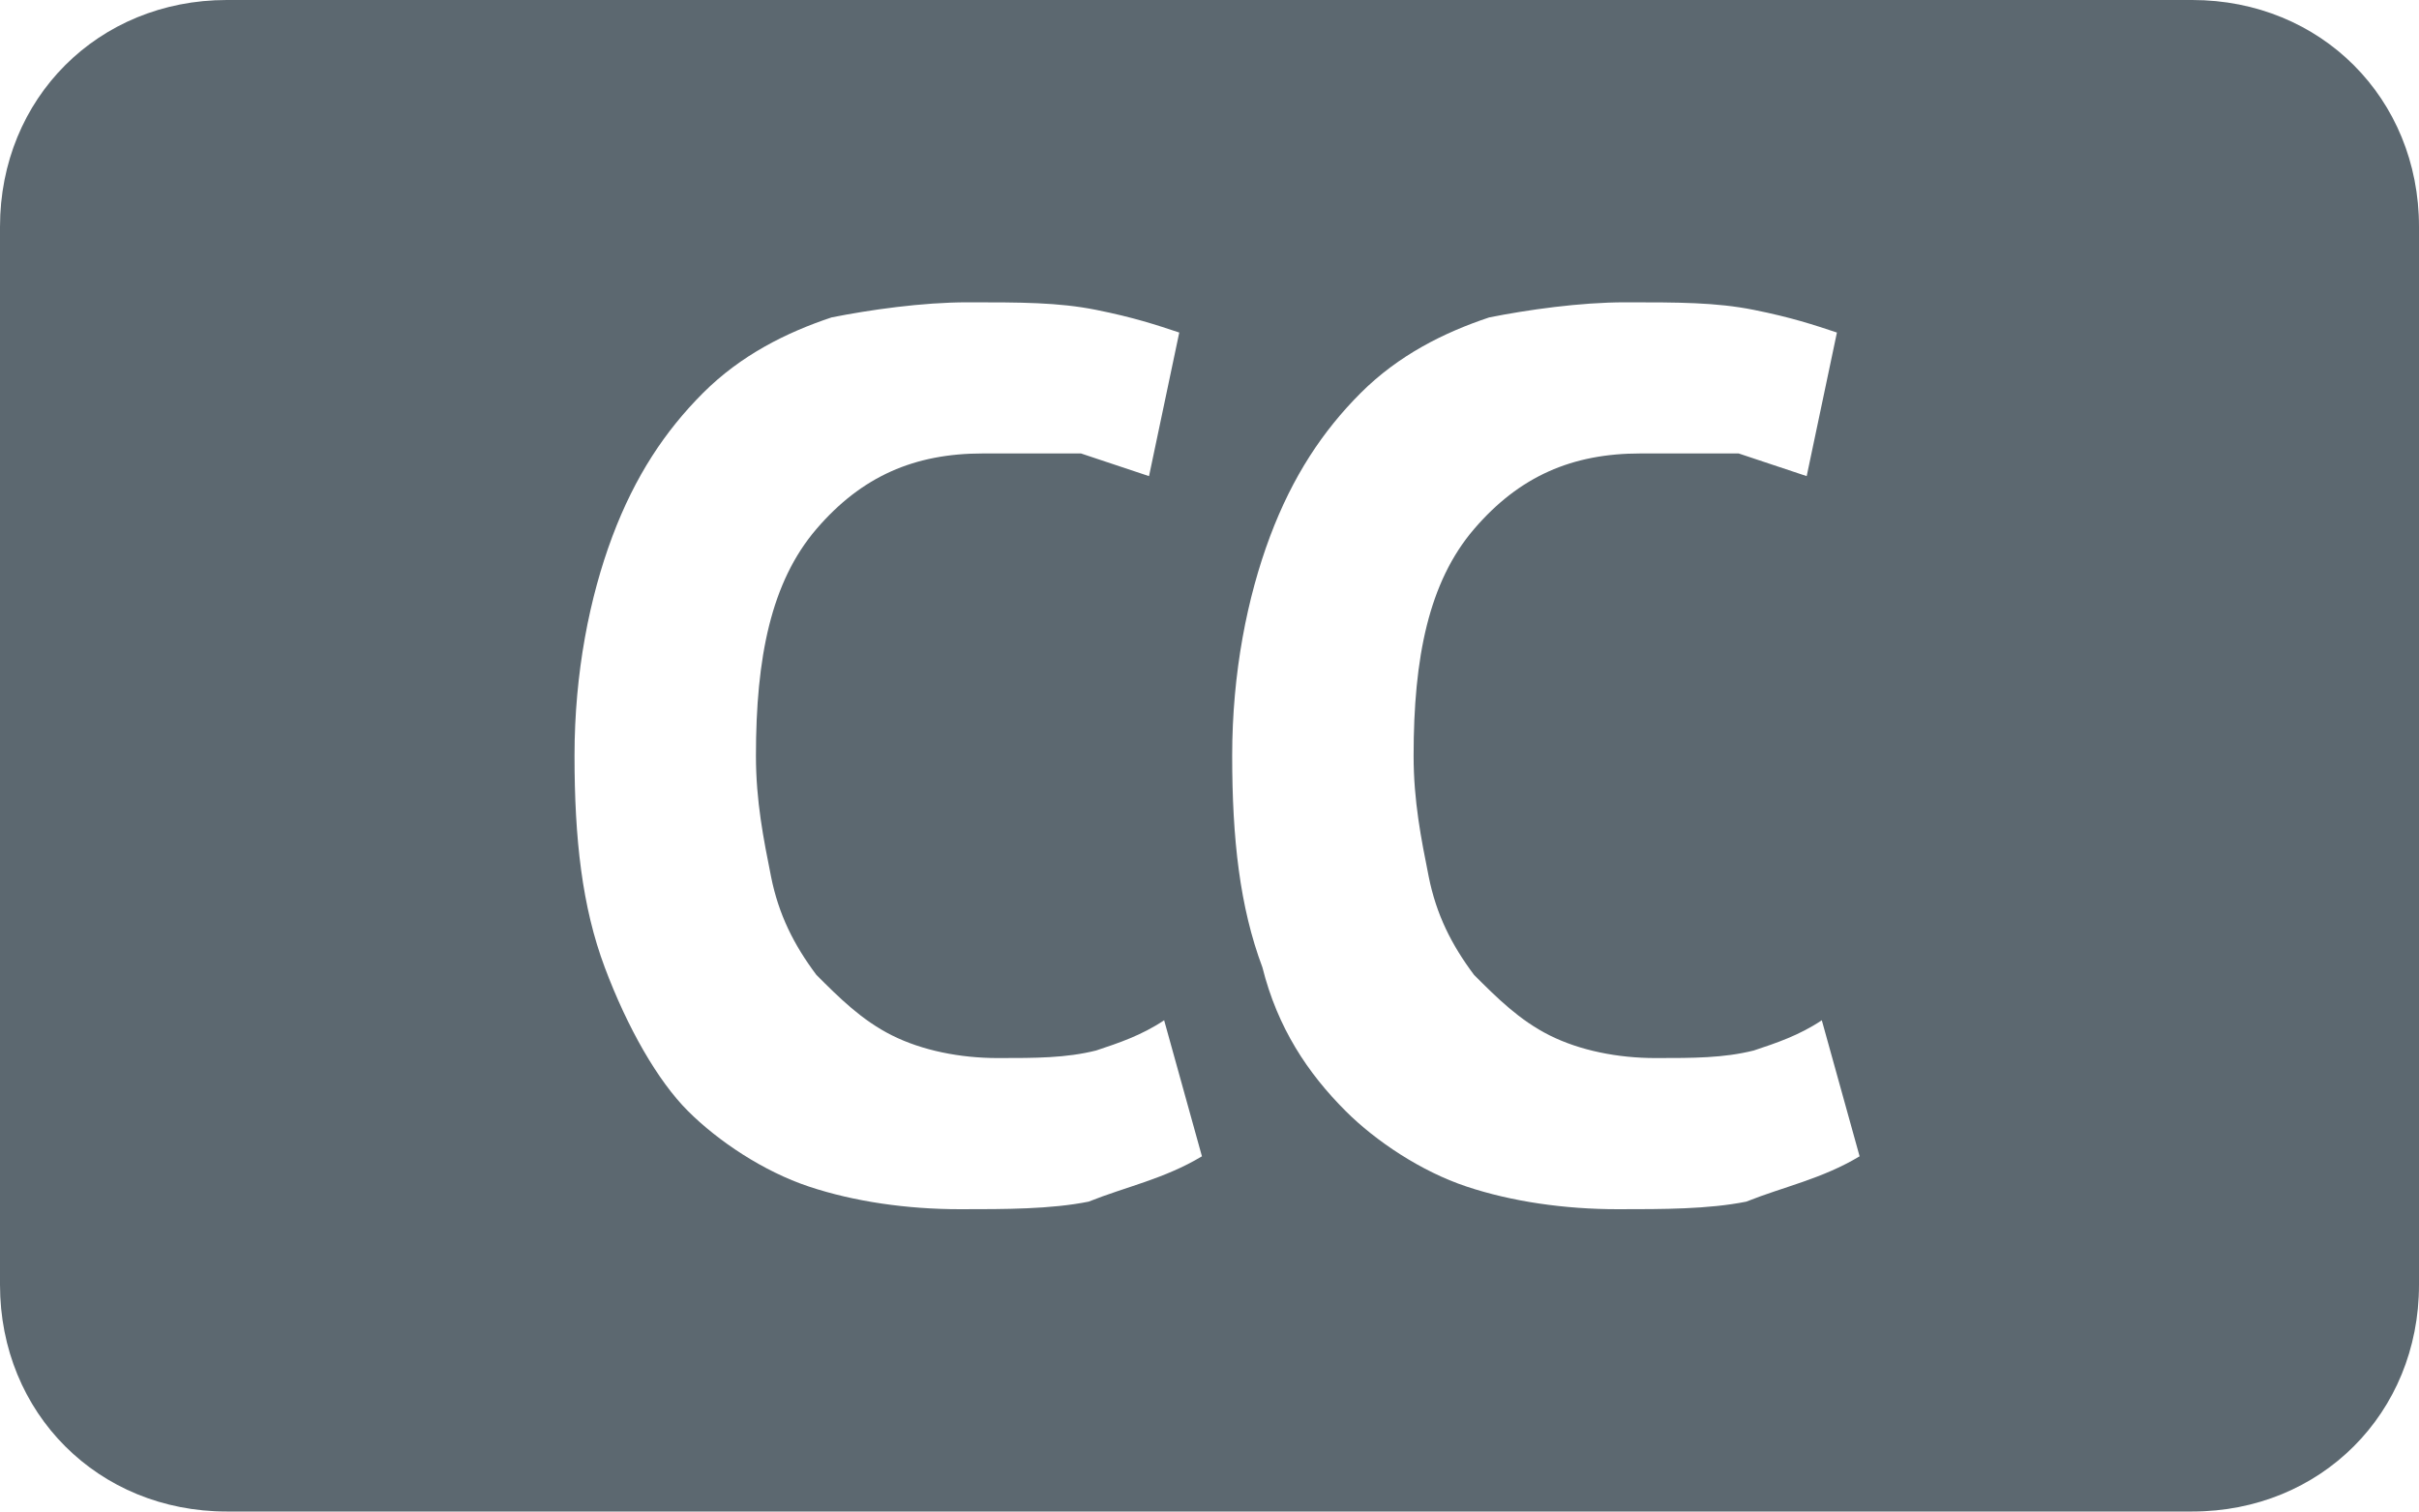
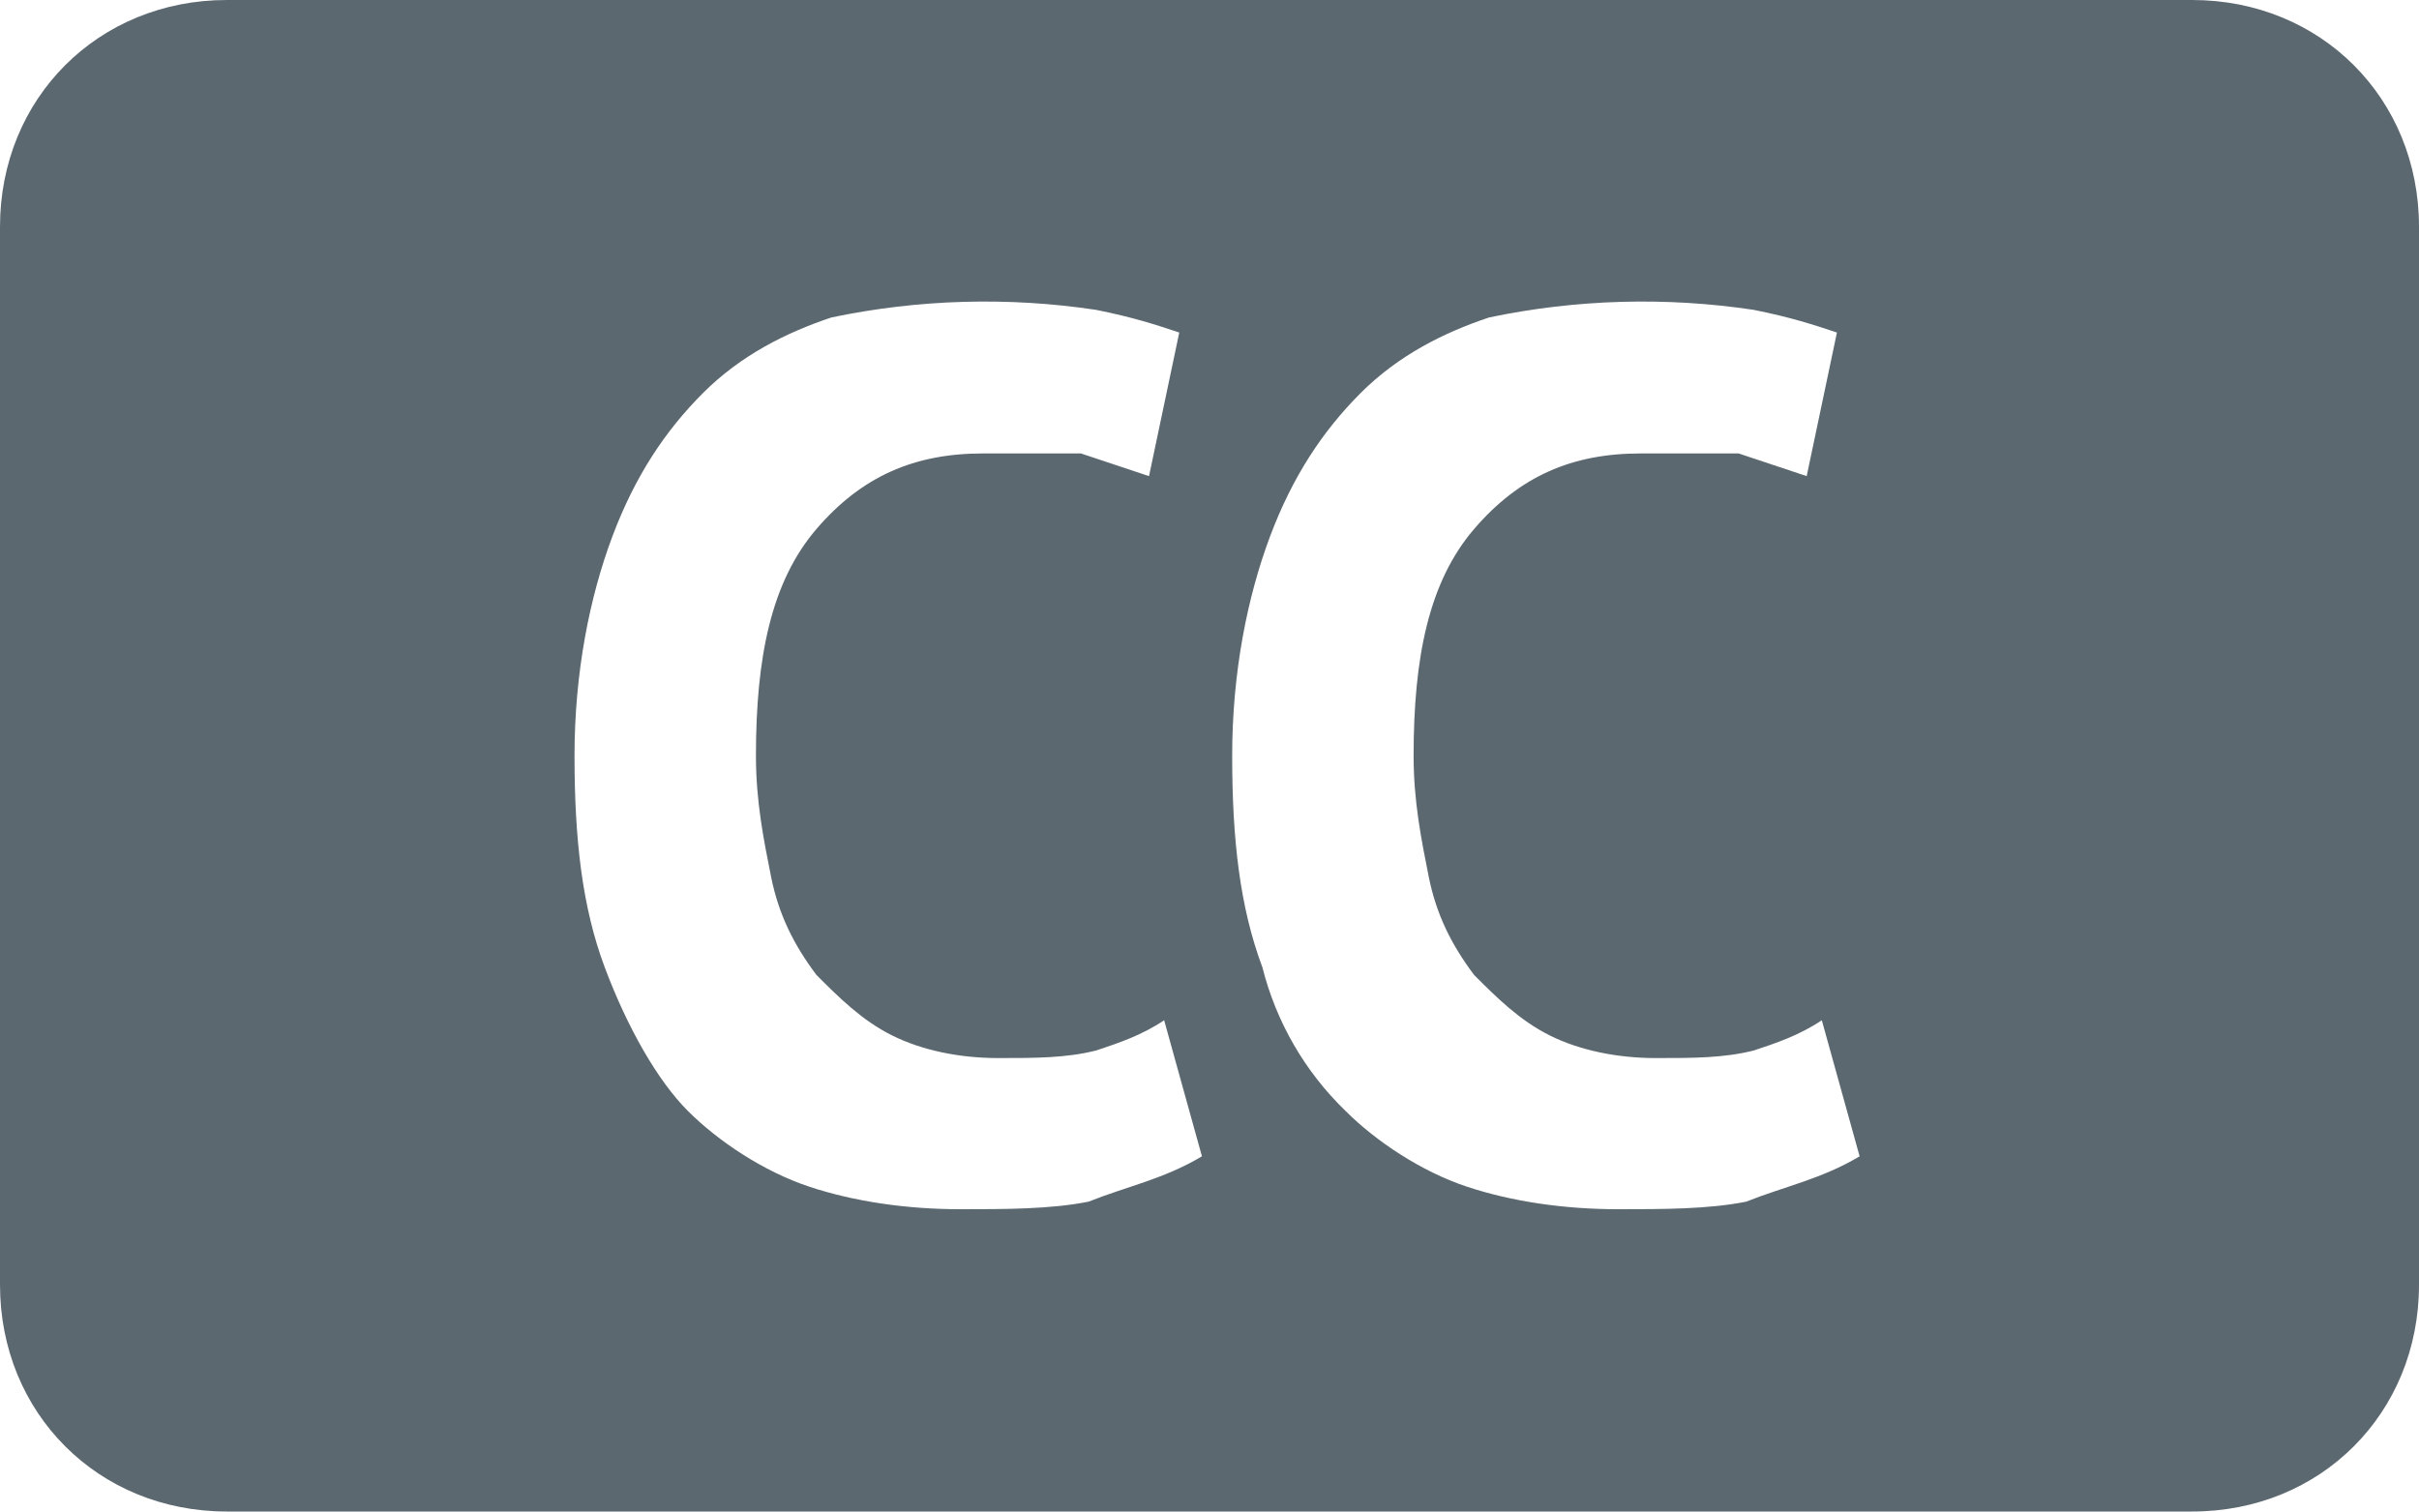
- <svg xmlns="http://www.w3.org/2000/svg" width="32" height="20" viewBox="0 0 32 20" fill="none">
-   <path d="M29 0H3C1.3 0 0 1.3 0 3V17C0 18.7 1.3 20 3 20H29C30.7 20 32 18.7 32 17V3C32 1.3 30.7 0 29 0ZM14.4 15.9C13.9 16 13.3 16 12.7 16C12 16 11.3 15.9 10.7 15.7C10.1 15.5 9.5 15.1 9.1 14.7C8.7 14.3 8.3 13.6 8 12.8C7.7 12 7.6 11.1 7.6 10C7.6 8.9 7.8 7.9 8.1 7.1C8.4 6.3 8.8 5.7 9.3 5.2C9.8 4.7 10.4 4.4 11 4.2C11.5 4.1 12.2 4 12.8 4C13.5 4 14 4 14.5 4.1C15 4.2 15.3 4.3 15.6 4.4L15.2 6.3C14.9 6.2 14.6 6.1 14.3 6C13.9 6 13.5 6 13 6C12.1 6 11.4 6.3 10.8 7C10.2 7.7 10 8.7 10 10C10 10.6 10.1 11.1 10.2 11.6C10.3 12.1 10.5 12.5 10.8 12.9C11.1 13.2 11.4 13.5 11.8 13.7C12.2 13.9 12.7 14 13.2 14C13.7 14 14.1 14 14.5 13.9C14.8 13.8 15.1 13.7 15.4 13.5L15.9 15.3C15.4 15.6 14.9 15.7 14.4 15.9ZM23.1 15.9C22.6 16 22 16 21.4 16C20.7 16 20 15.9 19.4 15.7C18.8 15.5 18.2 15.1 17.8 14.7C17.3 14.2 16.9 13.6 16.7 12.8C16.4 12 16.3 11.1 16.3 10C16.3 8.9 16.5 7.9 16.8 7.1C17.1 6.3 17.5 5.7 18 5.2C18.5 4.7 19.1 4.4 19.7 4.2C20.2 4.1 20.9 4 21.5 4C22.2 4 22.7 4 23.2 4.1C23.7 4.2 24 4.3 24.3 4.4L23.9 6.3C23.6 6.2 23.3 6.1 23 6C22.6 6 22.2 6 21.7 6C20.8 6 20.1 6.3 19.5 7C18.9 7.7 18.7 8.7 18.7 10C18.7 10.6 18.8 11.1 18.9 11.6C19 12.1 19.2 12.5 19.5 12.9C19.8 13.2 20.1 13.5 20.5 13.7C20.9 13.9 21.4 14 21.9 14C22.4 14 22.8 14 23.2 13.9C23.5 13.8 23.8 13.7 24.1 13.5L24.6 15.3C24.1 15.6 23.6 15.7 23.1 15.9Z" fill="#5C6870" />
+ <svg xmlns="http://www.w3.org/2000/svg" width="32" height="20" fill="none">
+   <path d="M29 0H3C1.3 0 0 1.3 0 3v14c0 1.7 1.3 3 3 3h26c1.7 0 3-1.3 3-3V3c0-1.7-1.3-3-3-3zM14.4 15.9c-.5.1-1.1.1-1.7.1-.7 0-1.4-.1-2-.3-.6-.2-1.2-.6-1.6-1-.4-.4-.8-1.1-1.1-1.9-.3-.8-.4-1.7-.4-2.8 0-1.1.2-2.1.5-2.9.3-.8.7-1.4 1.2-1.9s1.1-.8 1.7-1a9.9 9.9 0 013.5-.1c.5.1.8.2 1.1.3l-.4 1.9-.9-.3H13c-.9 0-1.6.3-2.2 1-.6.7-.8 1.7-.8 3 0 .6.1 1.1.2 1.6s.3.9.6 1.3c.3.3.6.6 1 .8.4.2.9.3 1.4.3.5 0 .9 0 1.3-.1.3-.1.6-.2.9-.4l.5 1.8c-.5.3-1 .4-1.5.6zm8.7 0c-.5.1-1.1.1-1.7.1-.7 0-1.4-.1-2-.3-.6-.2-1.2-.6-1.6-1a4 4 0 01-1.1-1.9c-.3-.8-.4-1.7-.4-2.8 0-1.1.2-2.1.5-2.9.3-.8.7-1.4 1.2-1.9s1.1-.8 1.7-1a9.9 9.9 0 013.5-.1c.5.1.8.2 1.1.3l-.4 1.9L23 6h-1.3c-.9 0-1.6.3-2.2 1-.6.7-.8 1.7-.8 3 0 .6.1 1.1.2 1.6s.3.9.6 1.3c.3.3.6.6 1 .8.4.2.9.3 1.4.3.5 0 .9 0 1.3-.1.3-.1.6-.2.9-.4l.5 1.8c-.5.3-1 .4-1.5.6z" fill="#5C6870" />
</svg>
